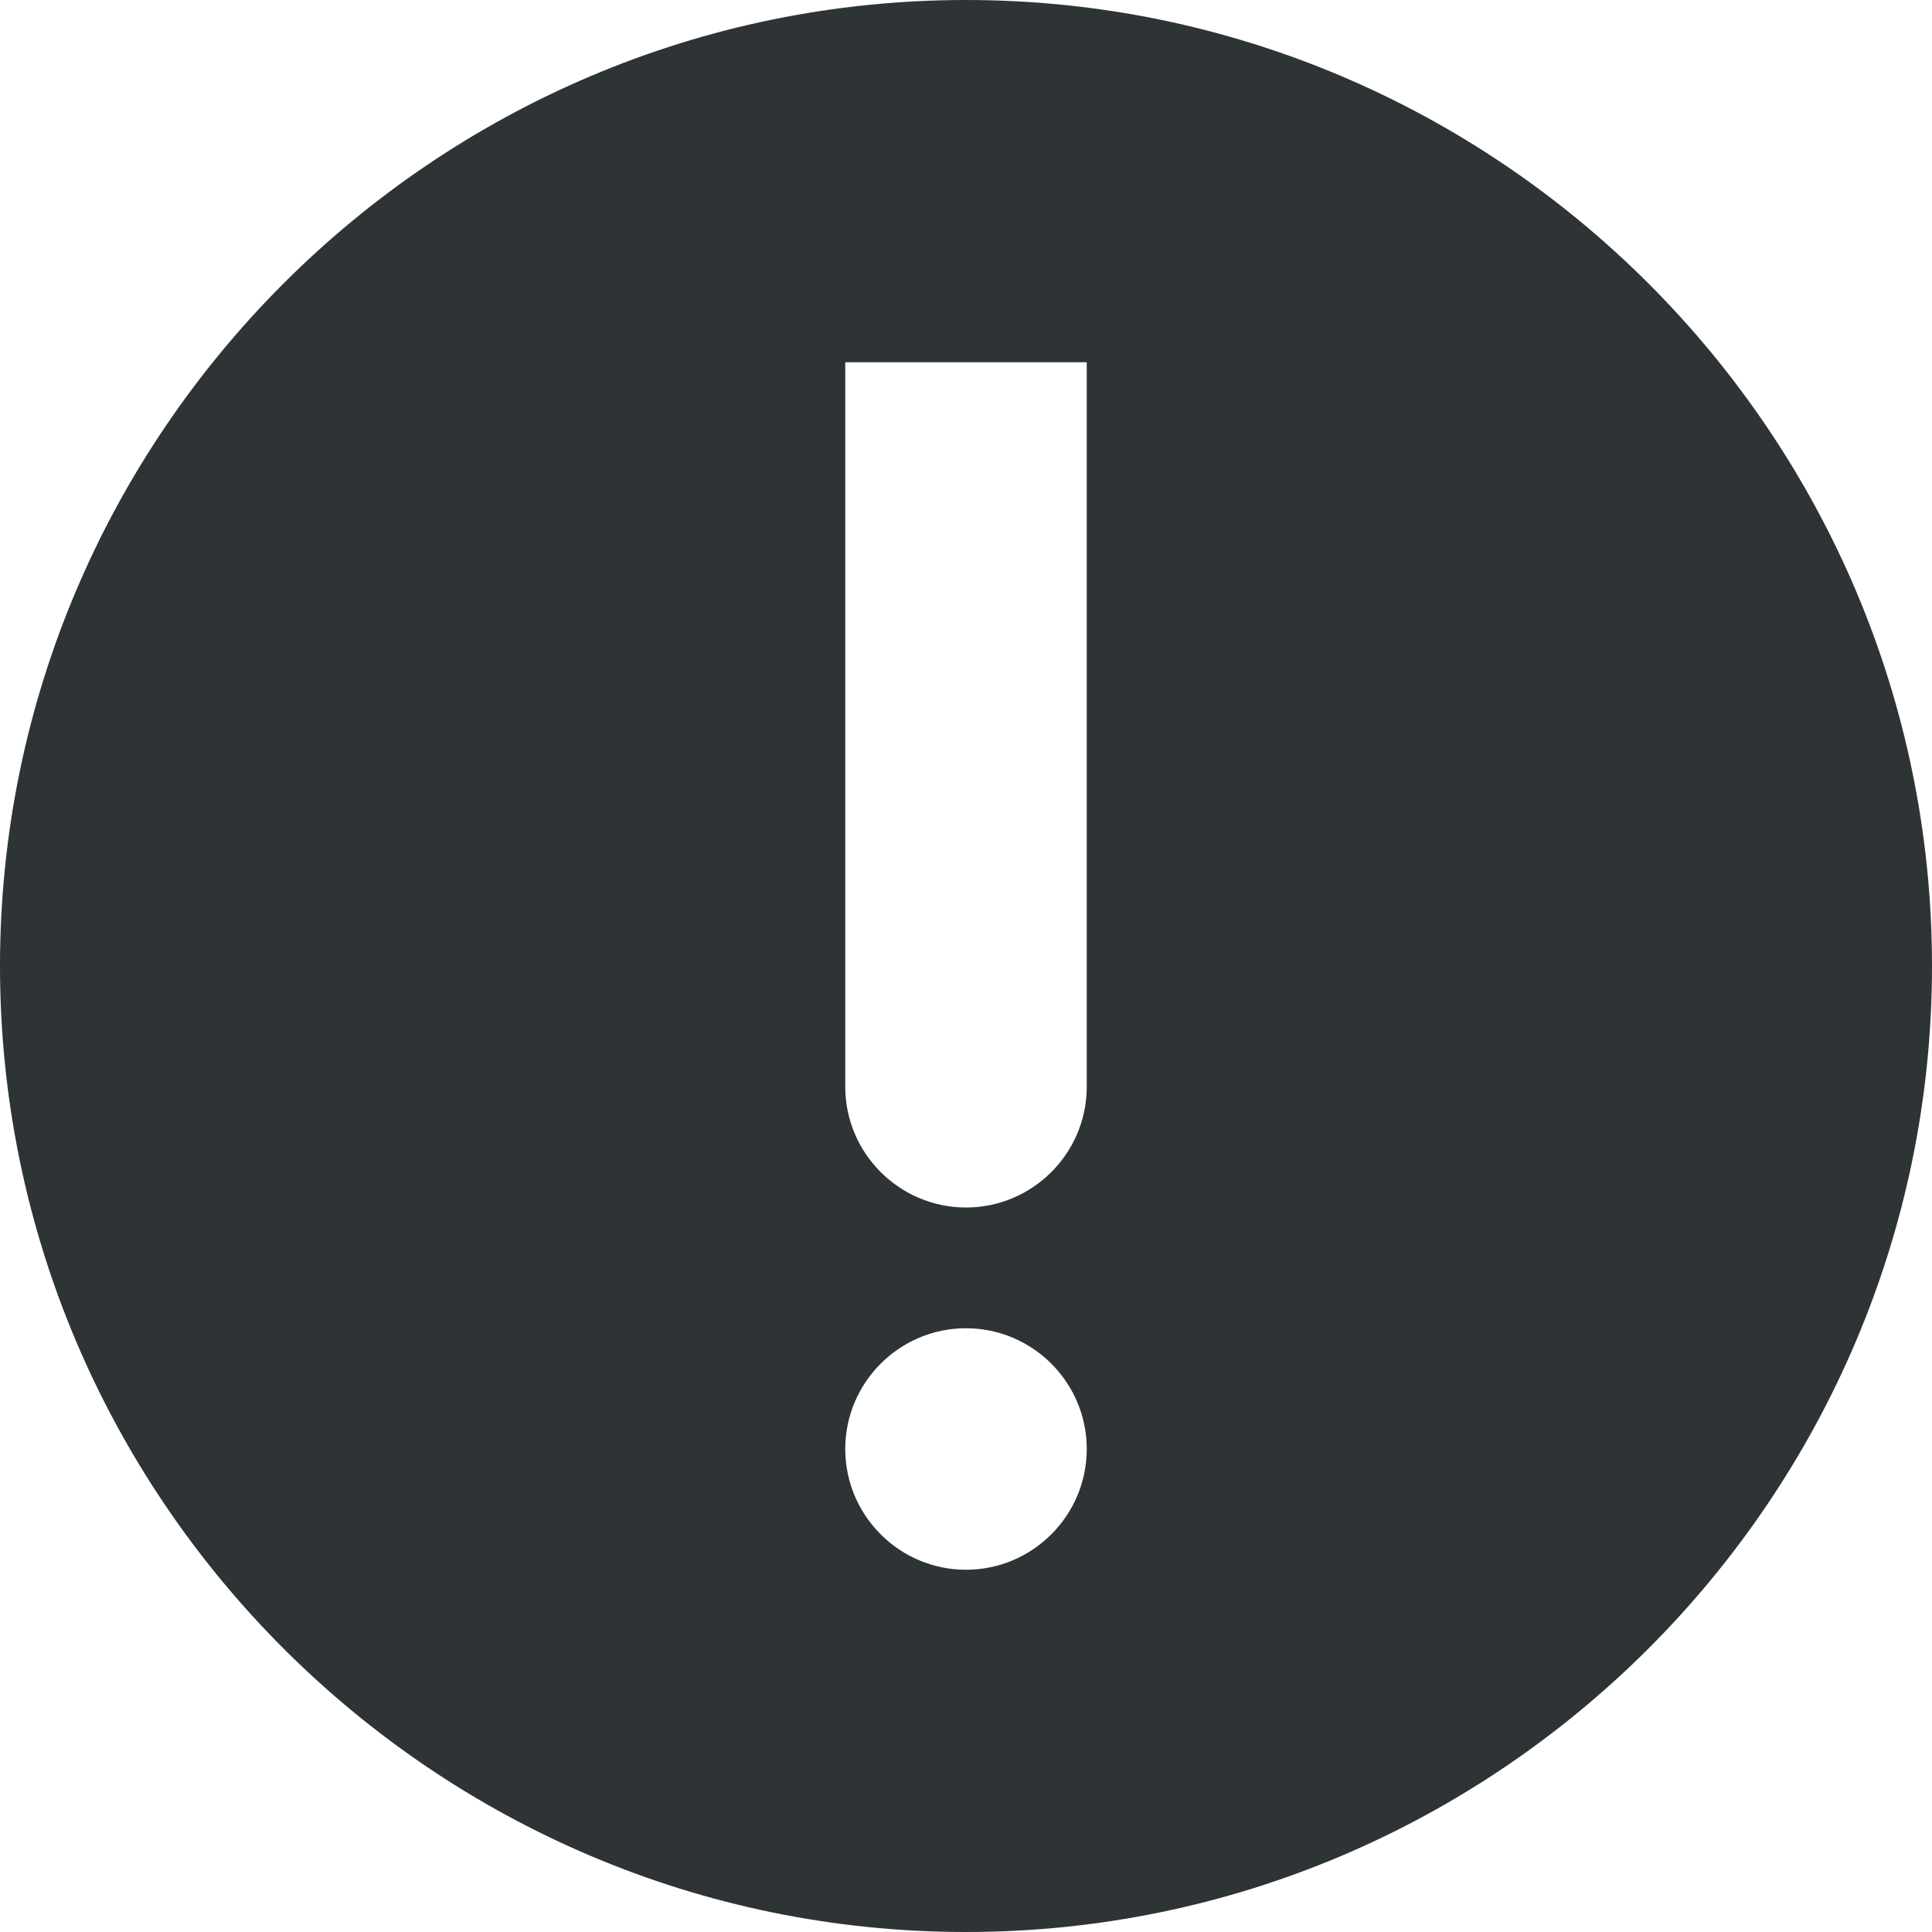
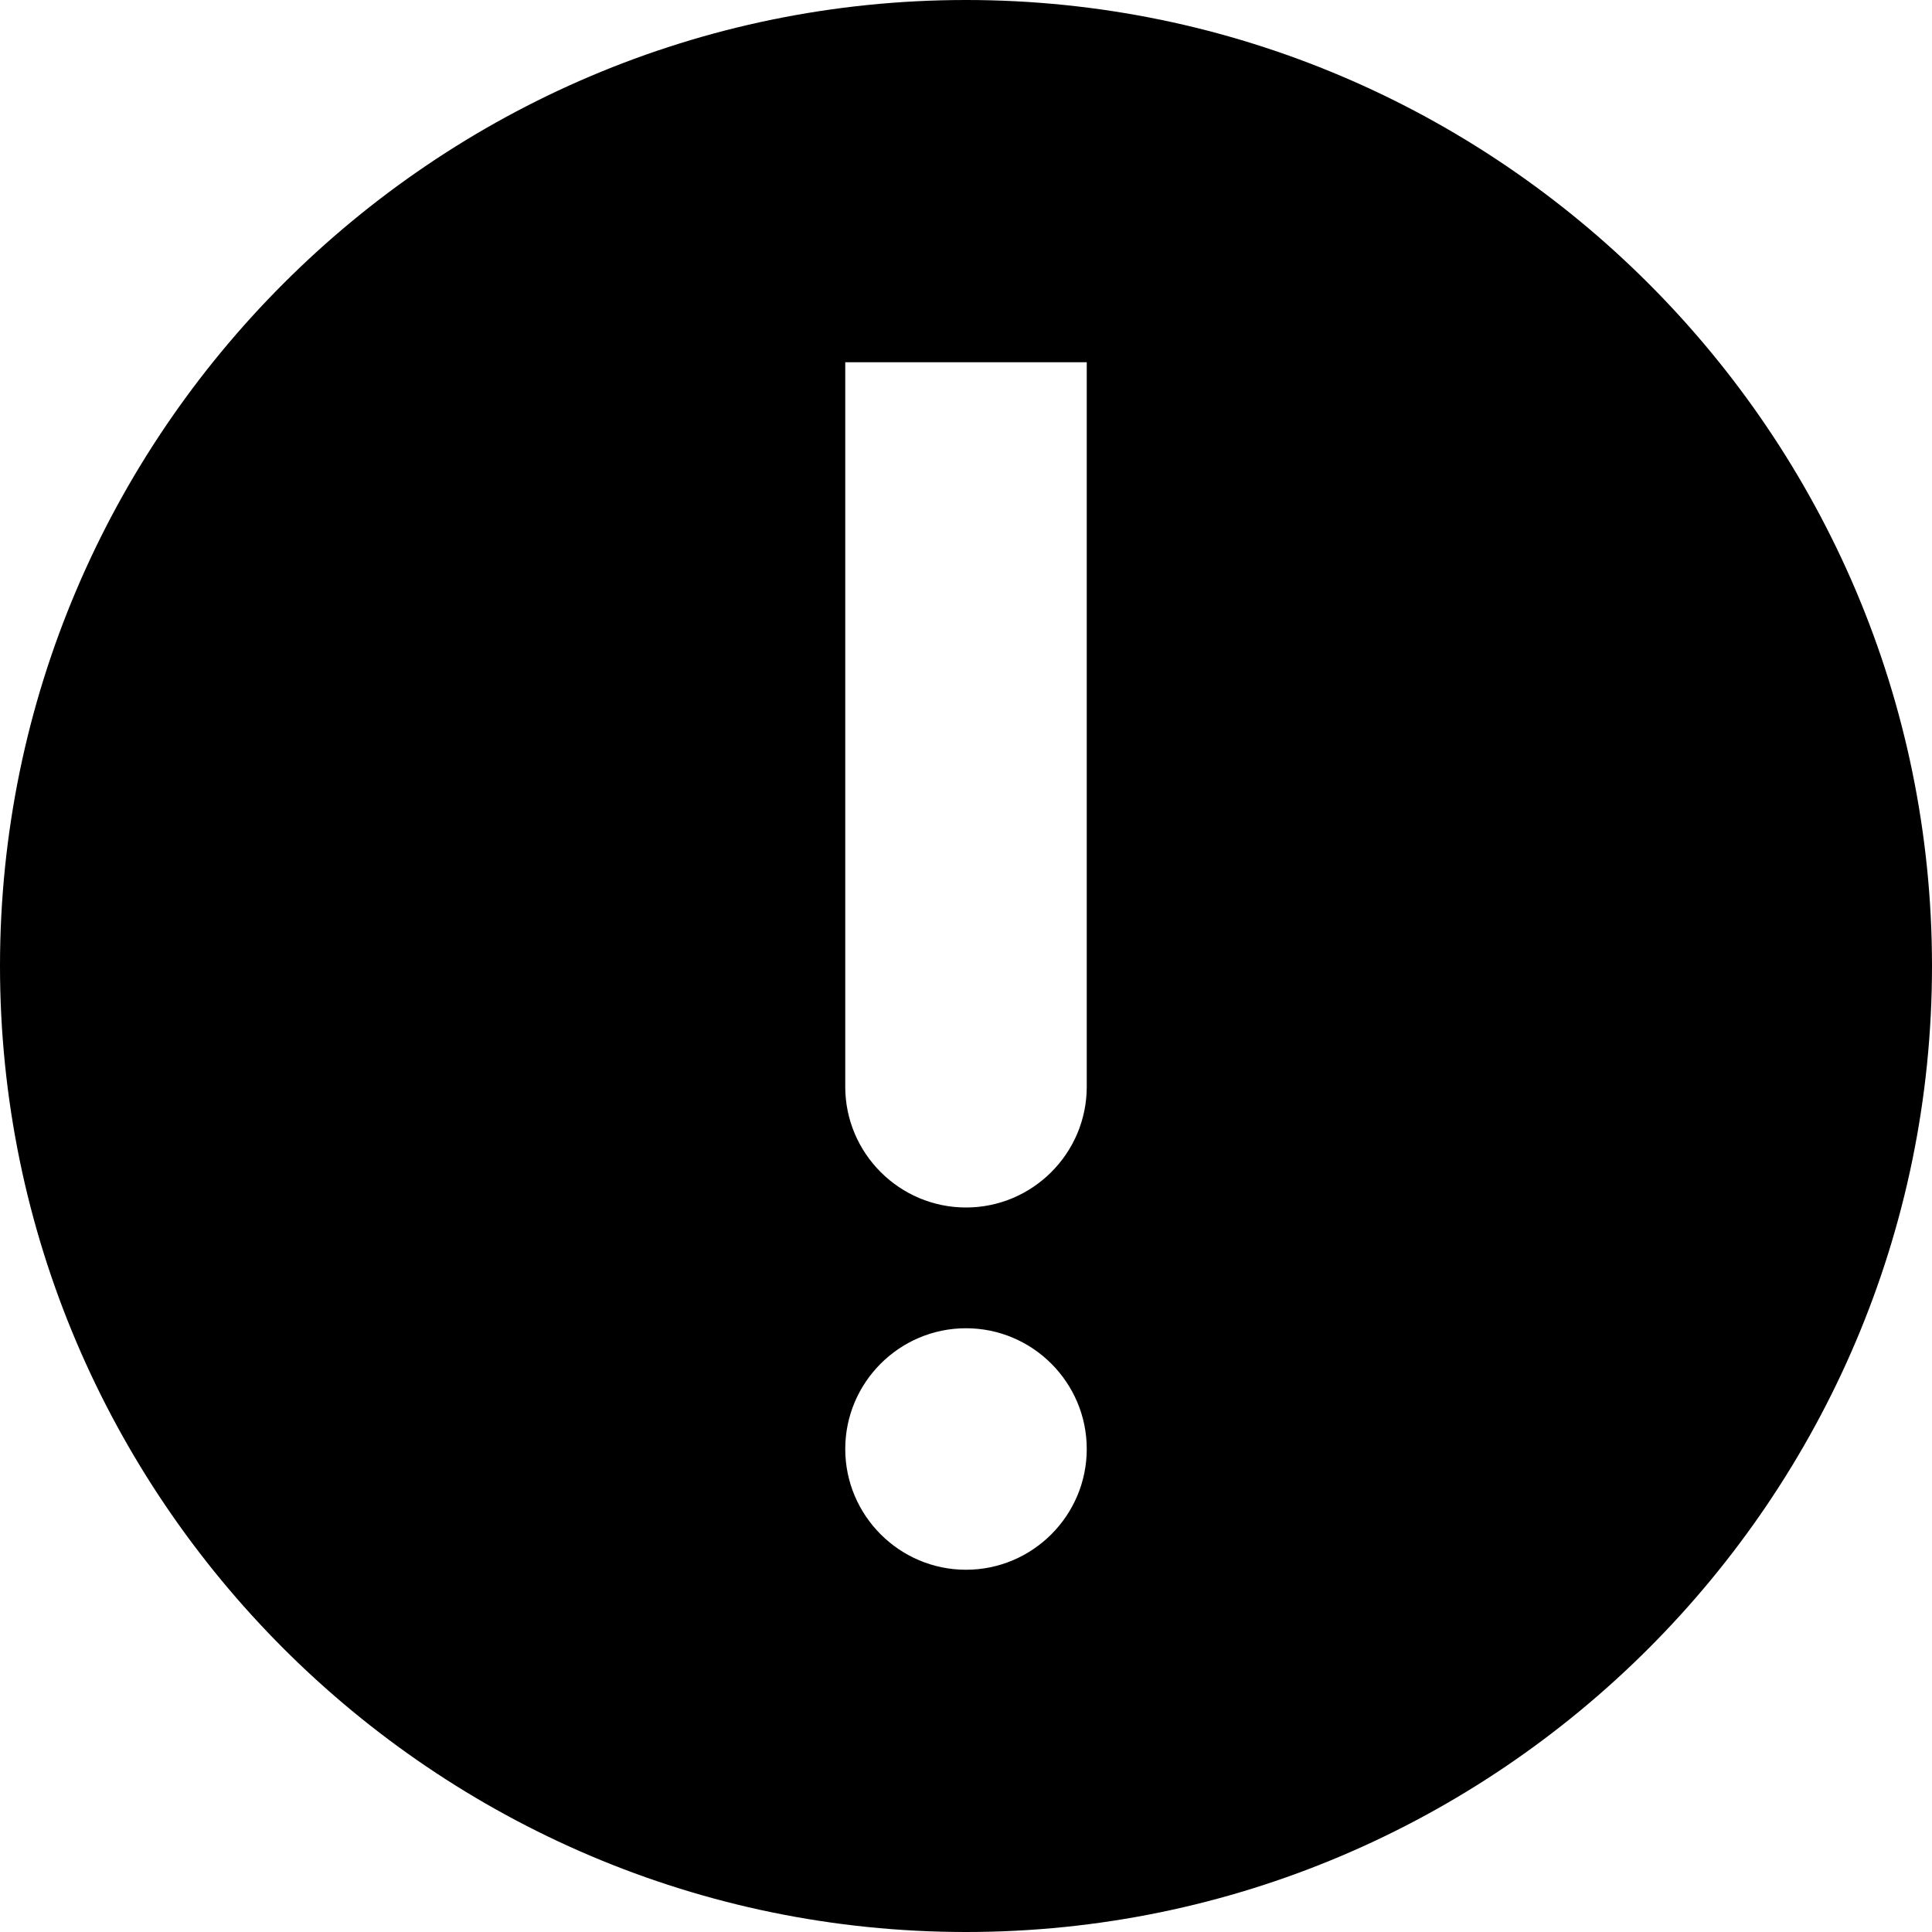
<svg xmlns="http://www.w3.org/2000/svg" width="16px" height="16px" viewBox="0 0 16 16">
-   <path fill="#2e3436" d="M8 0C3.594 0 0 3.594 0 8s3.594 8 8 8 8-3.594 8-8-3.594-8-8-8m1 3v6c0 .551-.449 1-1 1s-1-.449-1-1V3zm-1 8c.551 0 1 .449 1 1s-.449 1-1 1-1-.449-1-1 .449-1 1-1m0 0" />
+   <path fill="currentColor" d="M8 0C3.594 0 0 3.594 0 8s3.594 8 8 8 8-3.594 8-8-3.594-8-8-8m1 3v6c0 .551-.449 1-1 1s-1-.449-1-1V3zm-1 8c.551 0 1 .449 1 1s-.449 1-1 1-1-.449-1-1 .449-1 1-1m0 0" />
</svg>
